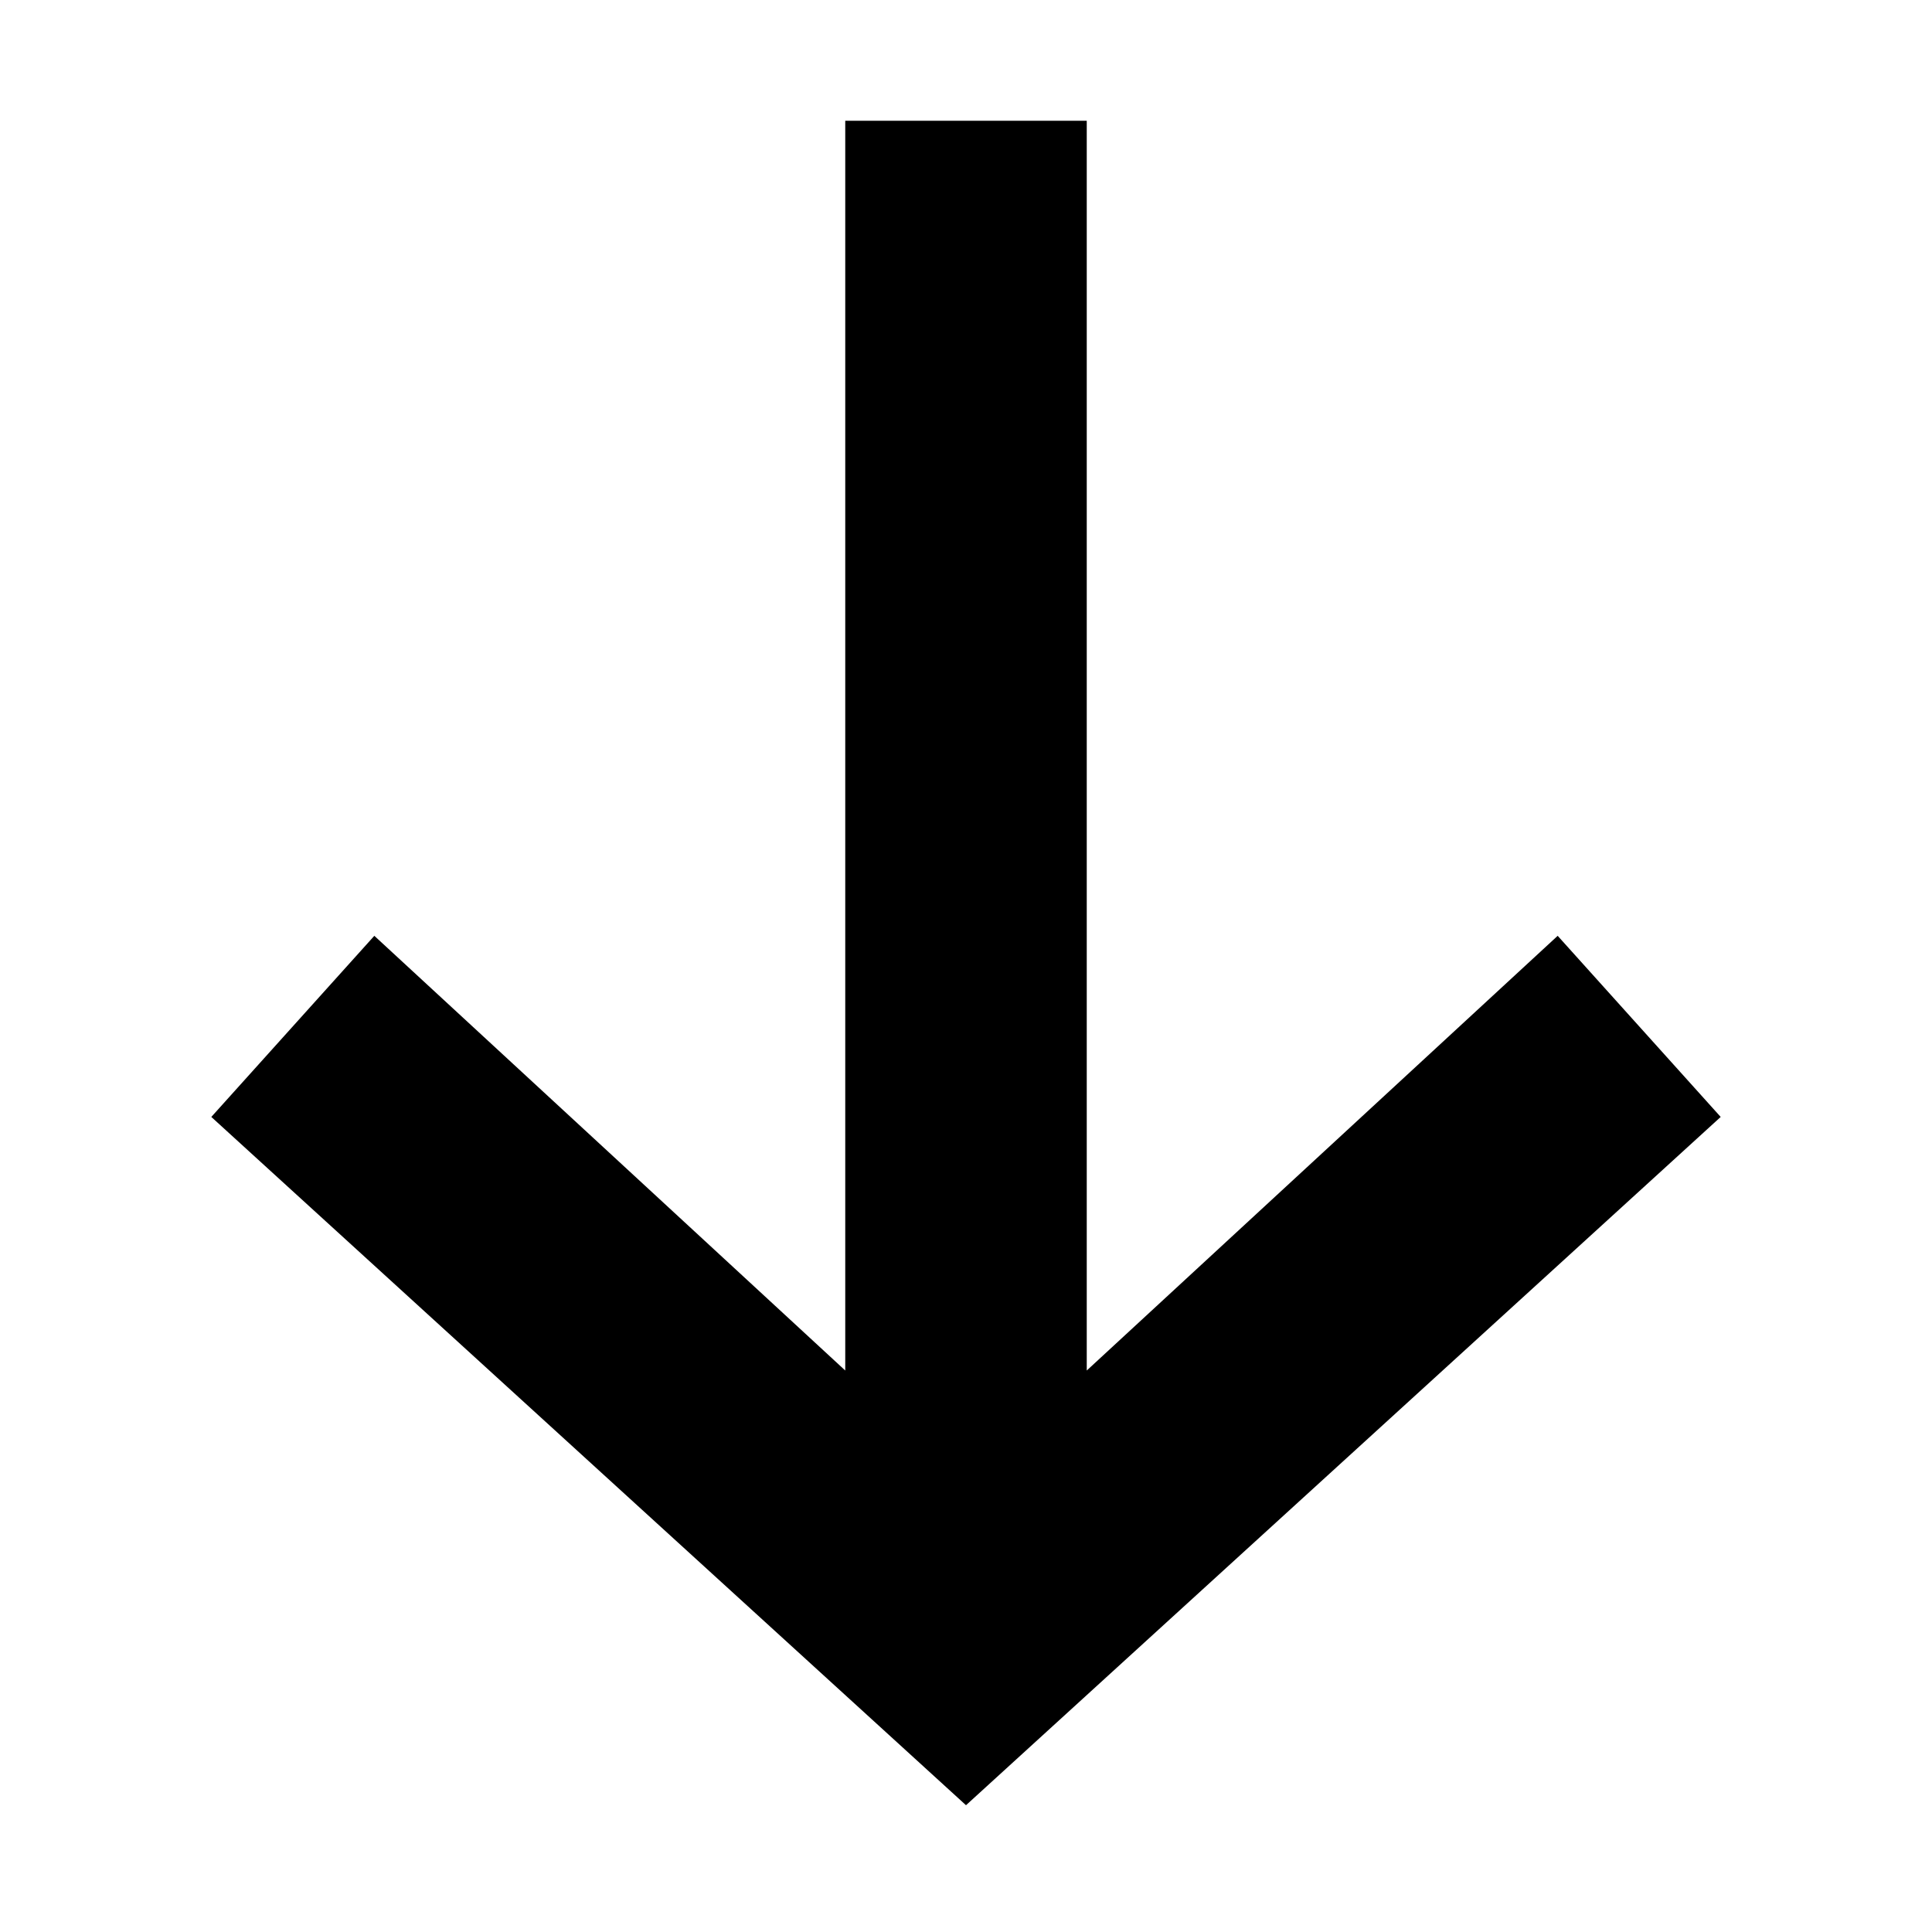
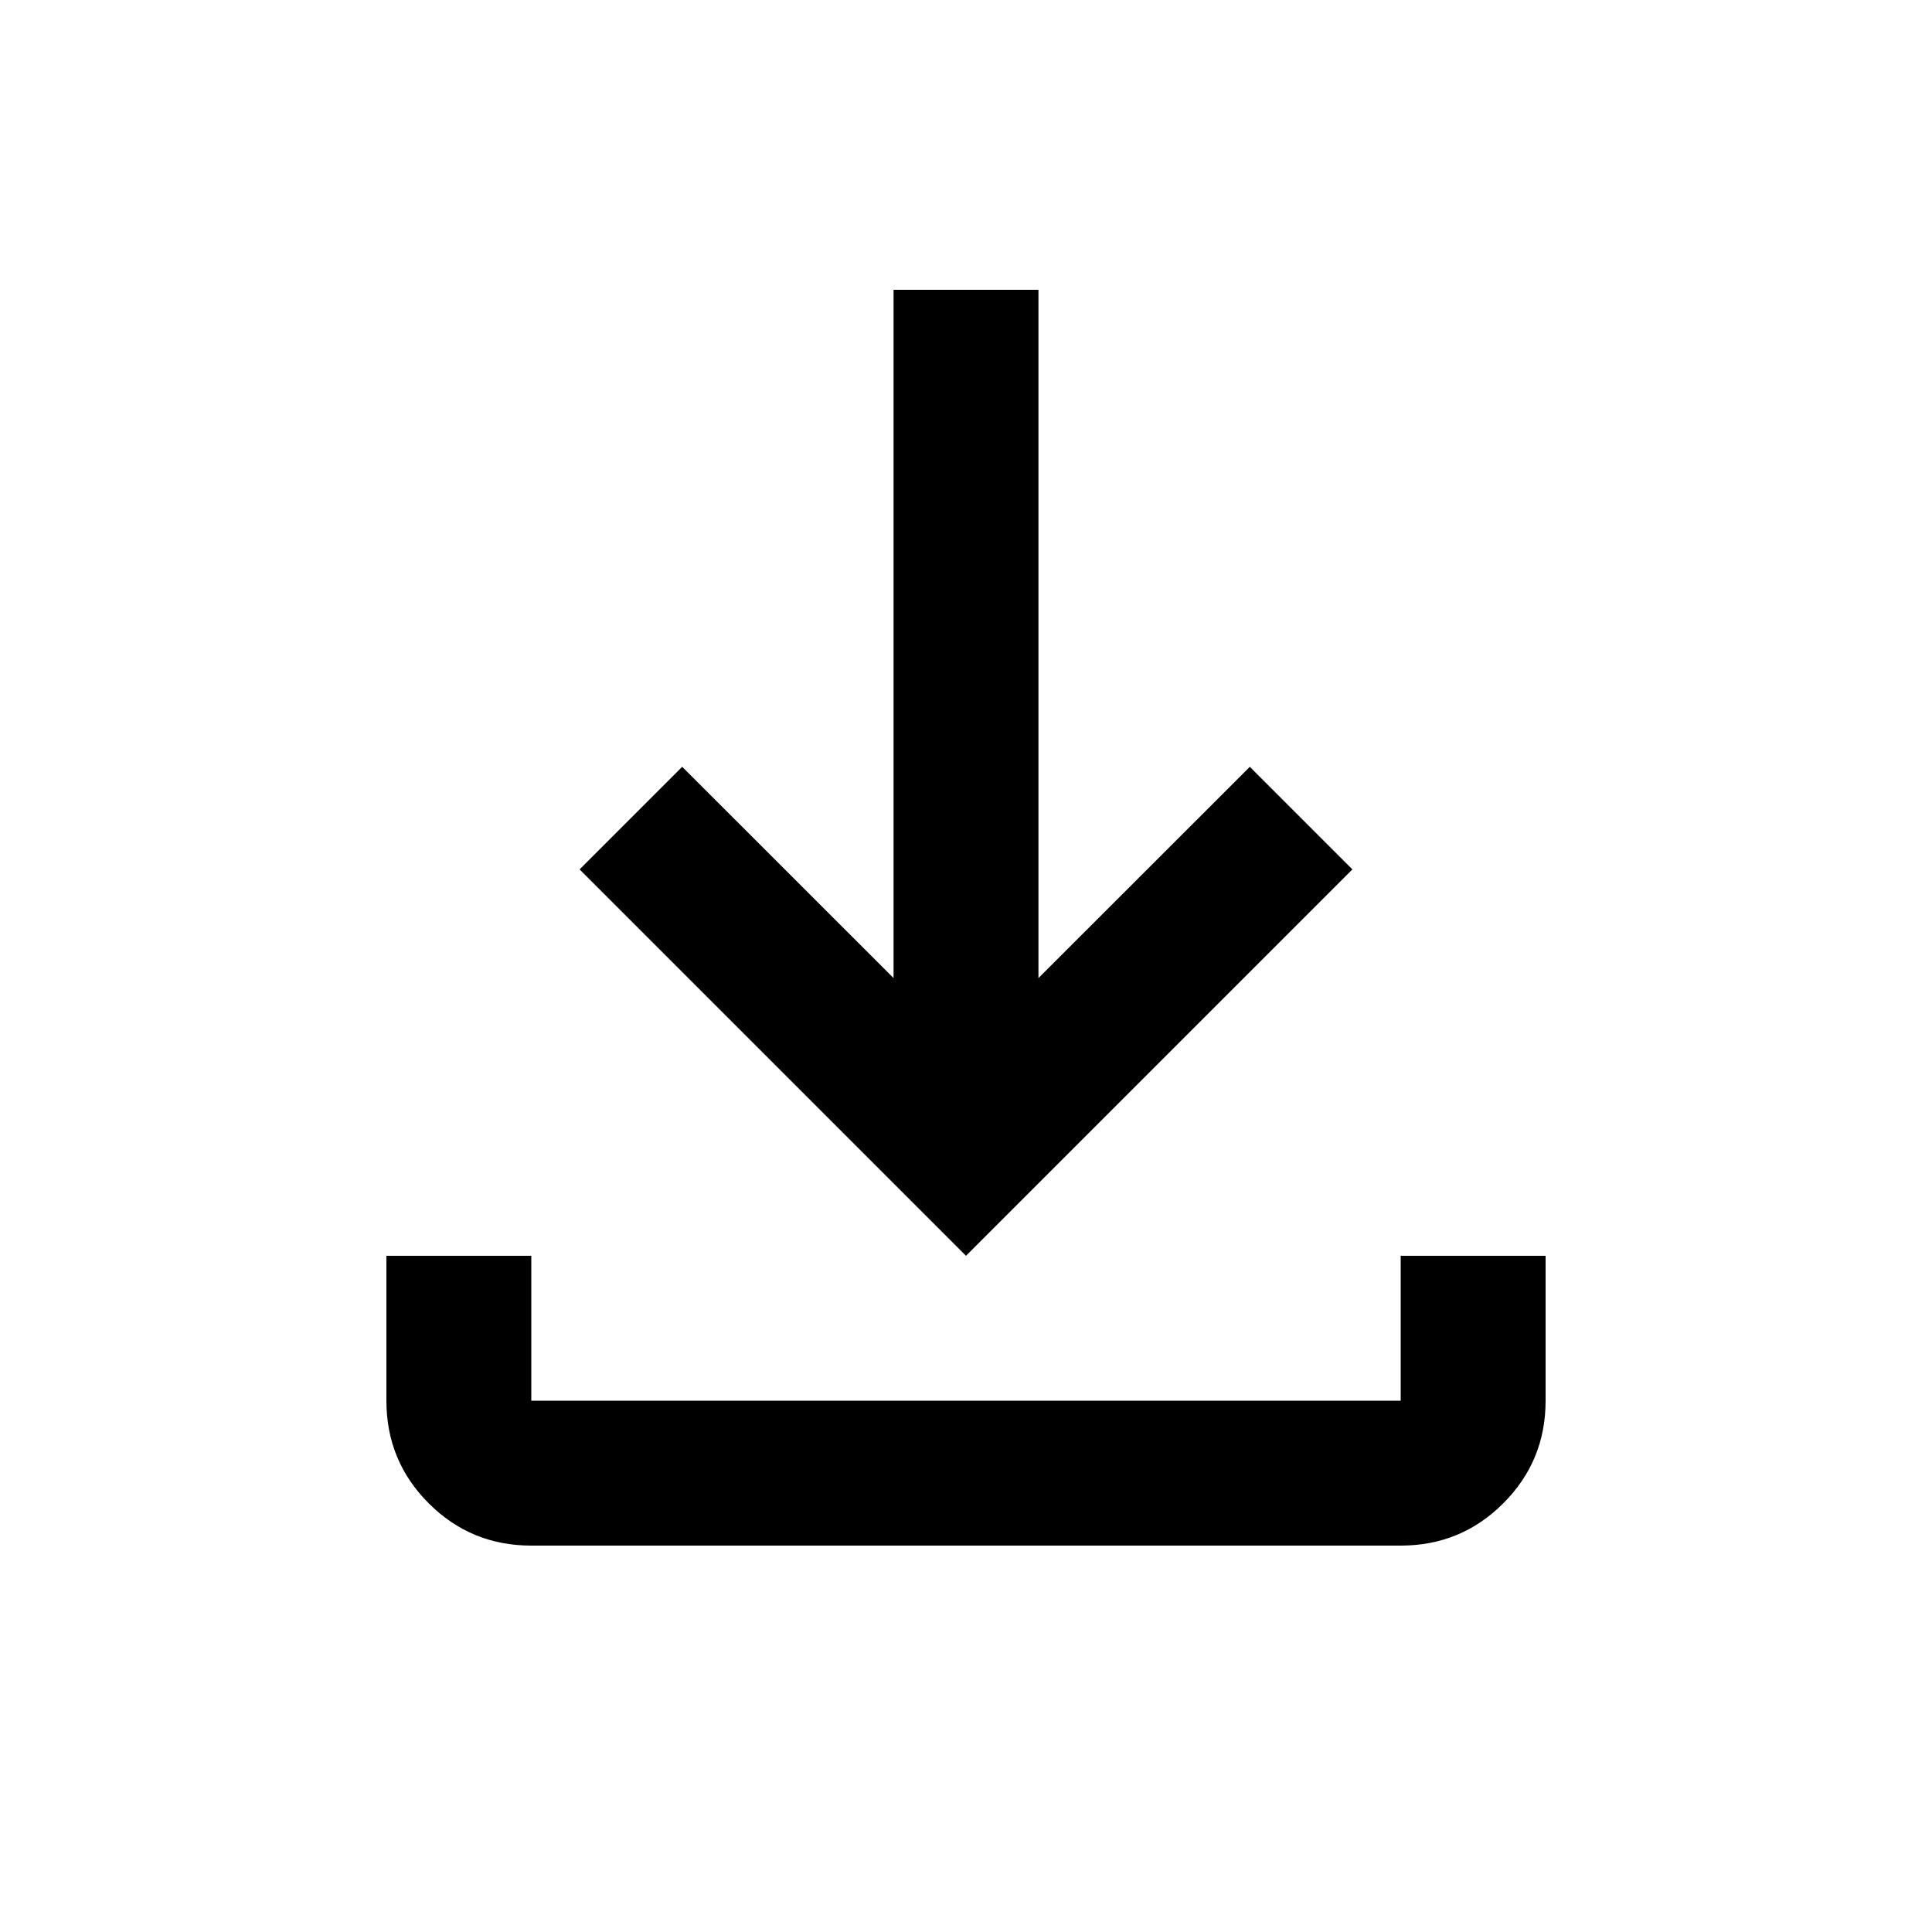
- <svg xmlns="http://www.w3.org/2000/svg" width="28" height="28" class="fill-black" viewBox="0 0 24 24" version="1.1" aria-hidden="false">
-   <path d="m19.35 11.625-5.85 5.4V1.5h-3v15.525l-5.85-5.4-2.025 2.25L12 22.425l9.375-8.55-2.025-2.25Z" />
+ <svg xmlns="http://www.w3.org/2000/svg" height="20" width="20">
+   <path d="M5.5 16q-.625 0-1.062-.438Q4 15.125 4 14.5V13h1.5v1.5h9V13H16v1.5q0 .625-.438 1.062Q15.125 16 14.5 16Zm4.5-3L6 9l1.062-1.062 2.188 2.187V3h1.5v7.125l2.188-2.187L14 9Z" />
</svg>
